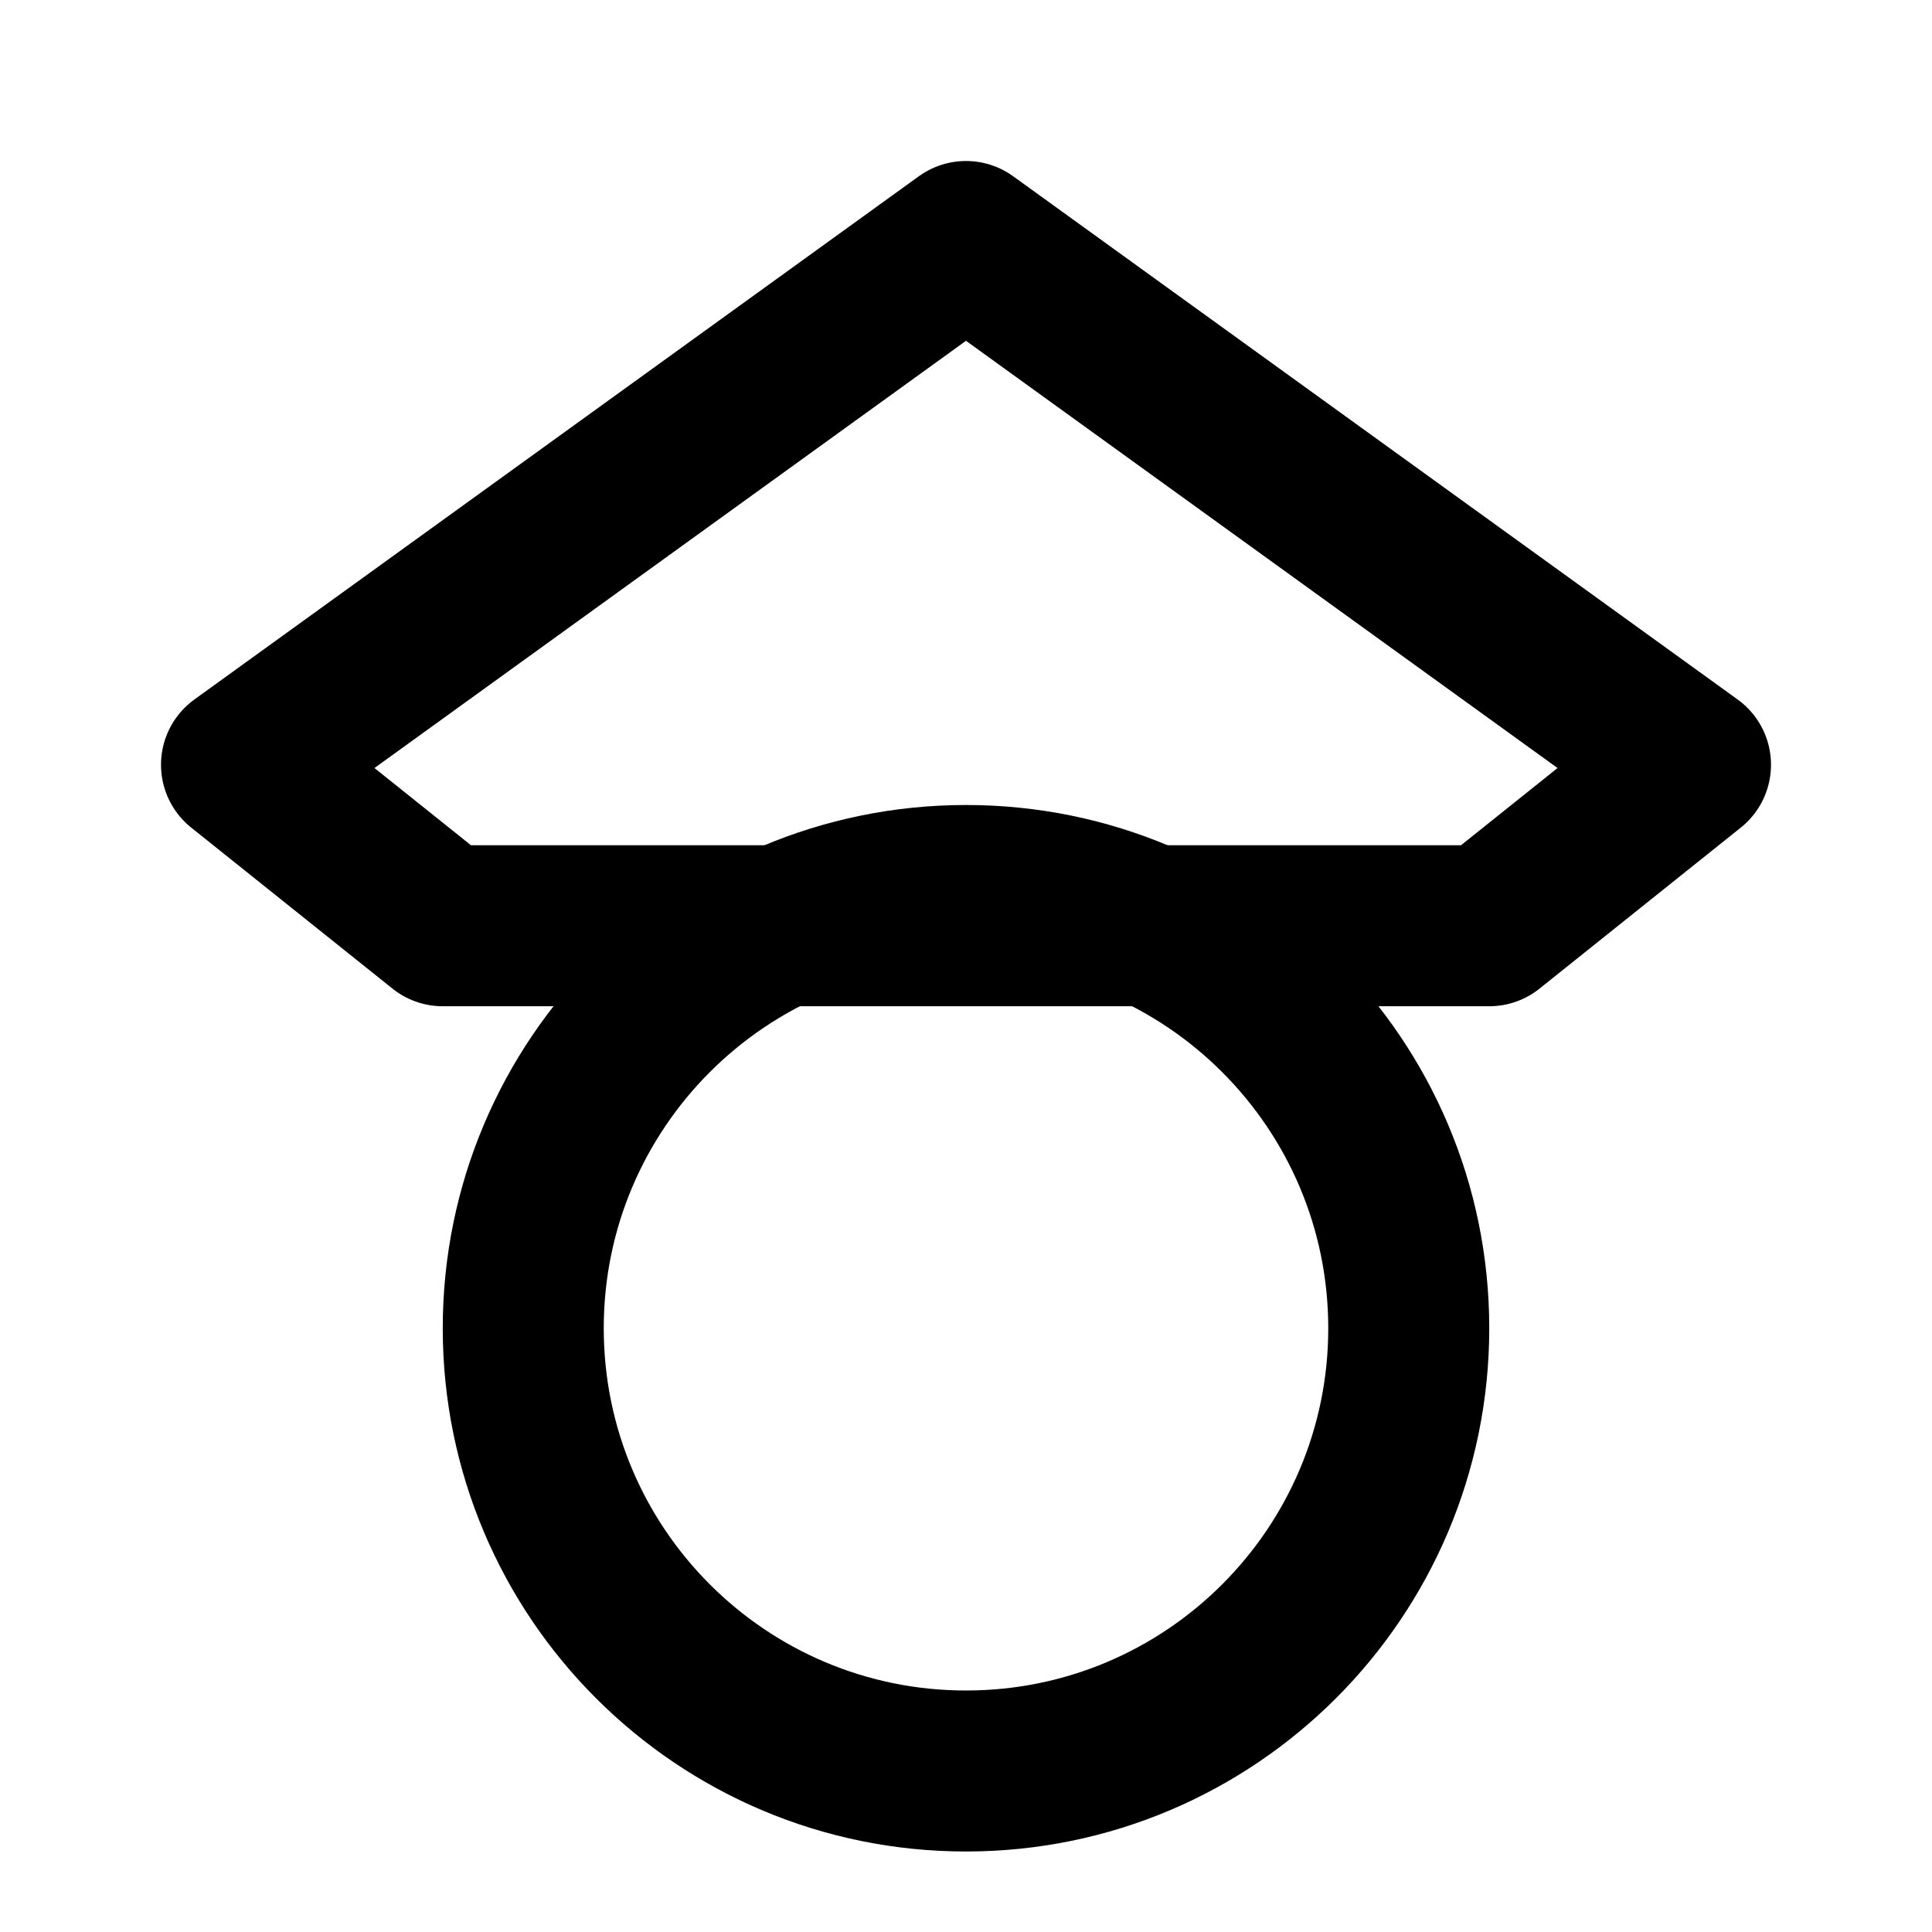
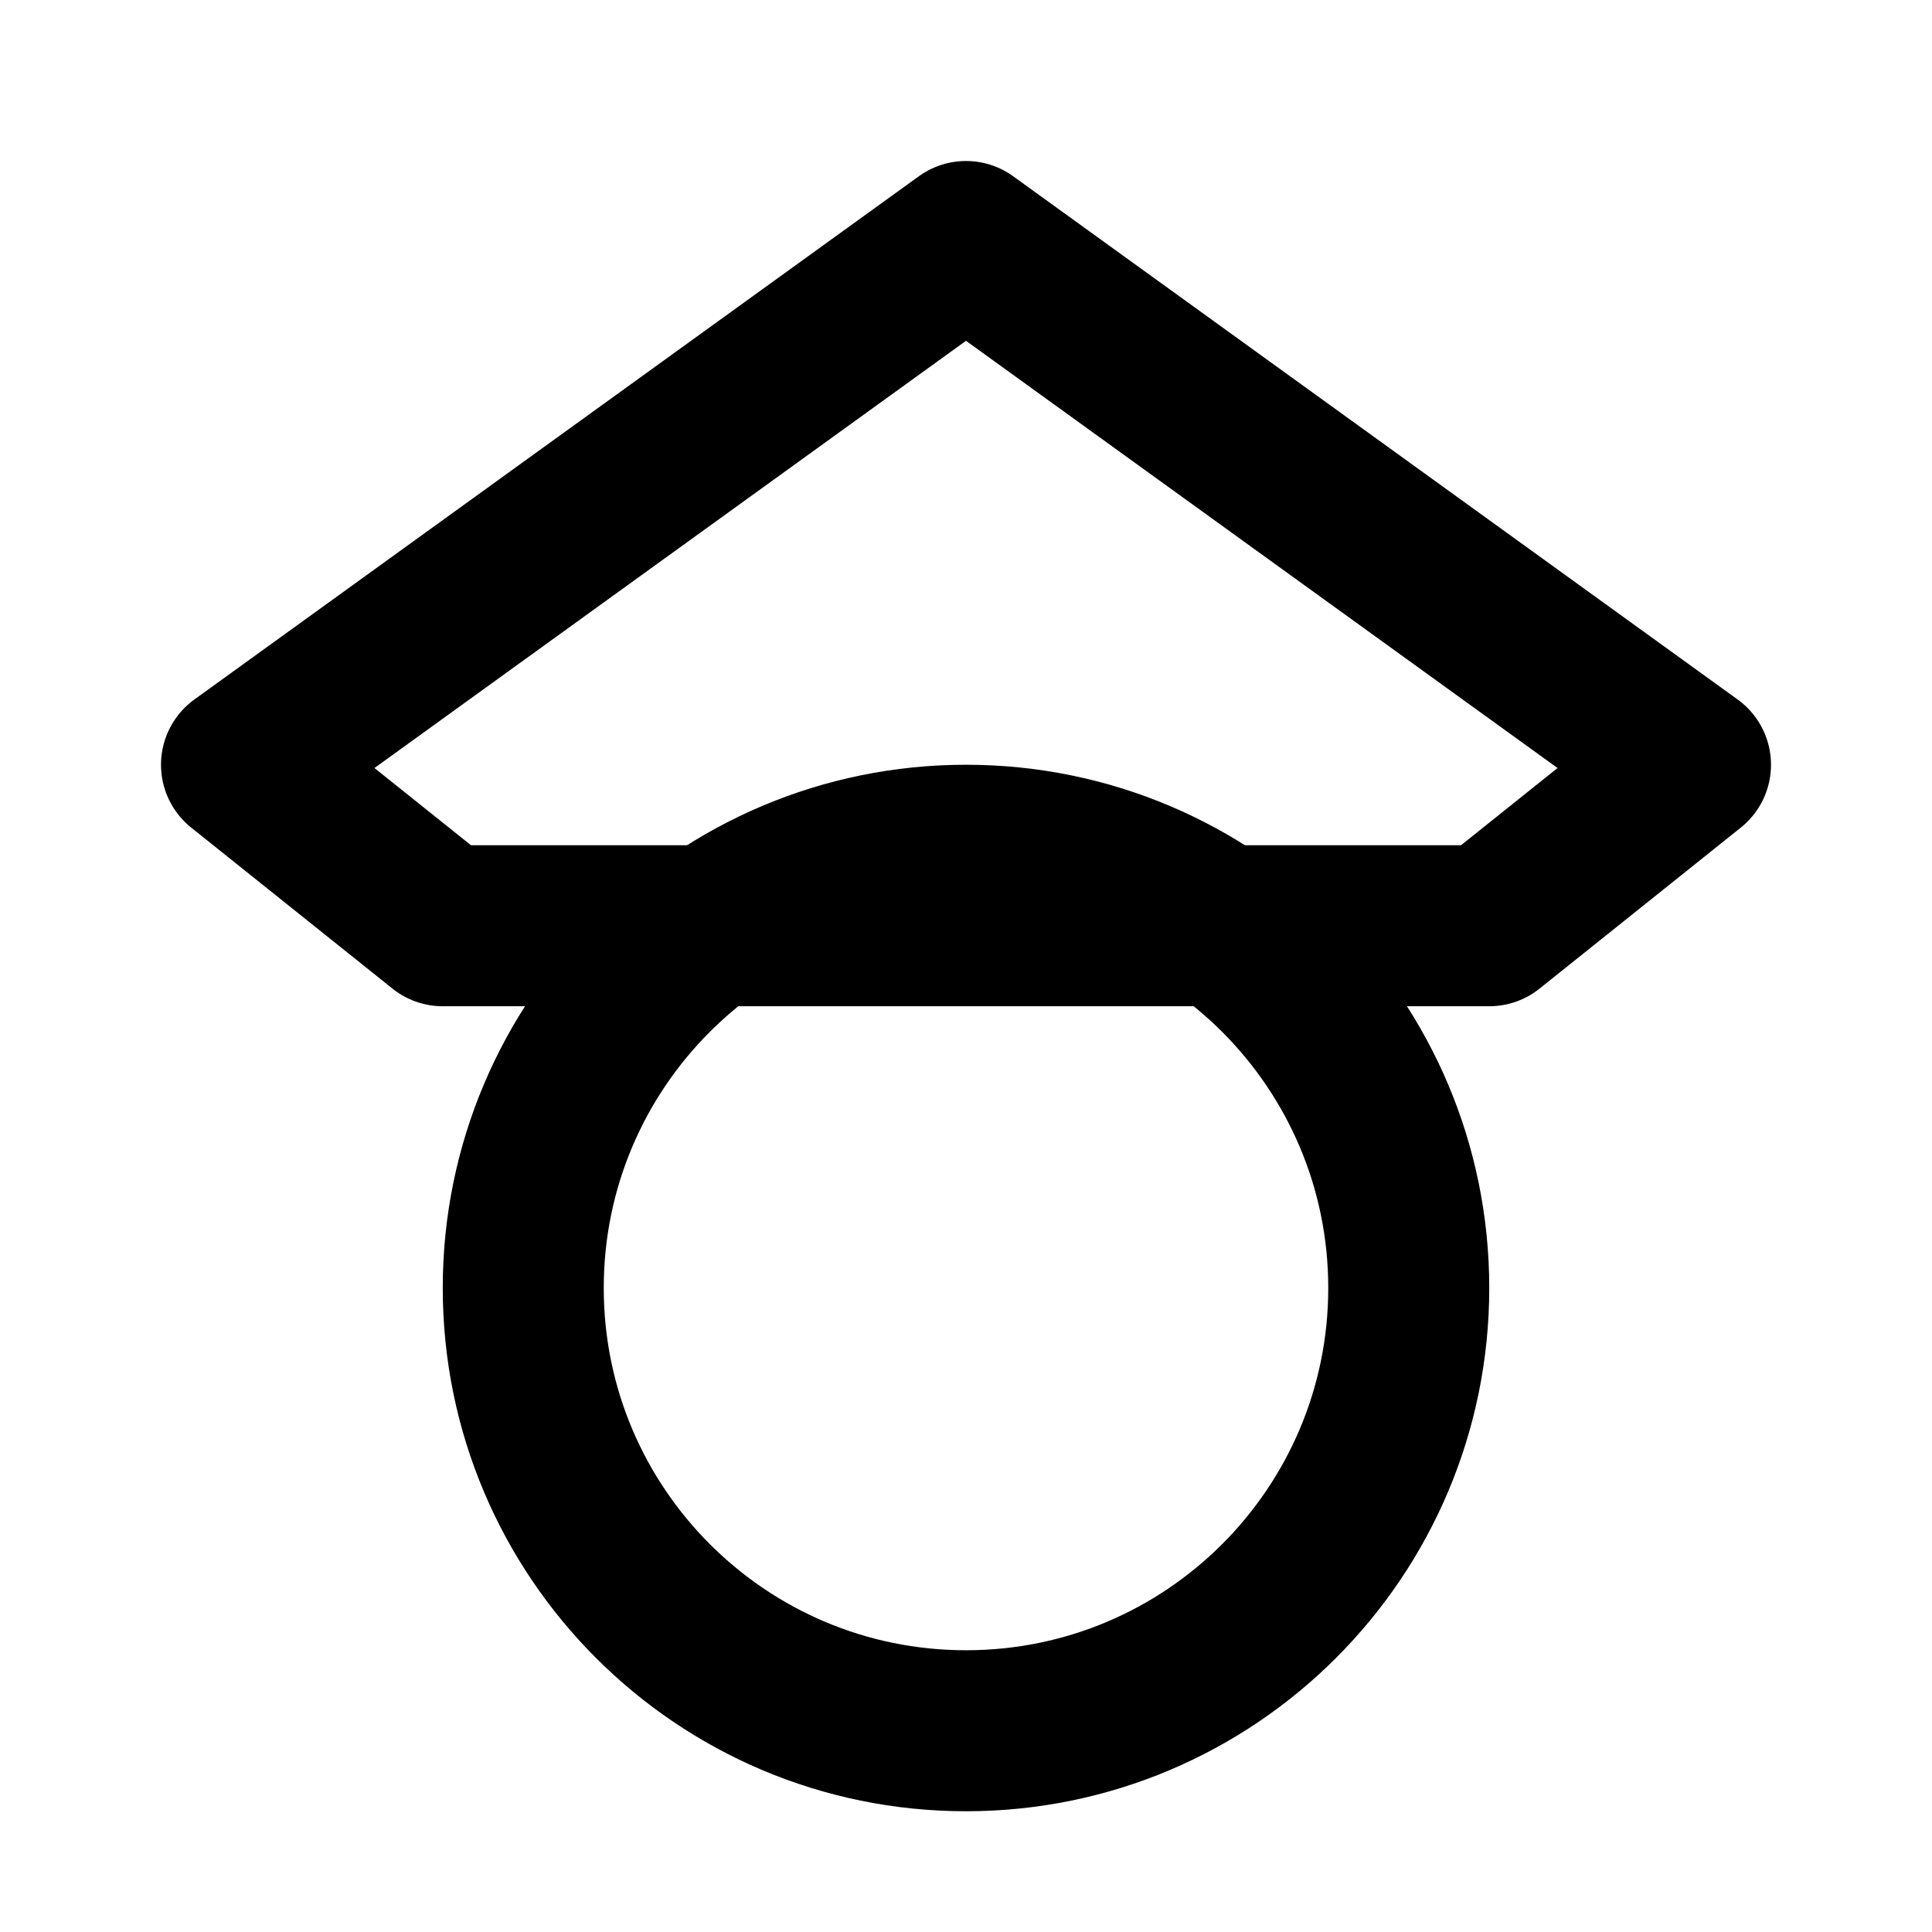
<svg xmlns="http://www.w3.org/2000/svg" width="24" height="24" viewBox="0 0 24 24" fill="none" stroke="currentColor" stroke-width="2" stroke-linecap="round" stroke-linejoin="round" class="icon icon-tabler icons-tabler-outline icon-tabler-brand-google-scholar">
  <path stroke="none" d="M0 0h24v24H0z" fill="none" />
  <path d="M12 3L3 9.5L5.5 11.5h13L21 9.5z" />
-   <circle cx="12" cy="16.5" r="5.5" />
+   <circle cx="12" cy="16" r="5.5" />
</svg>
